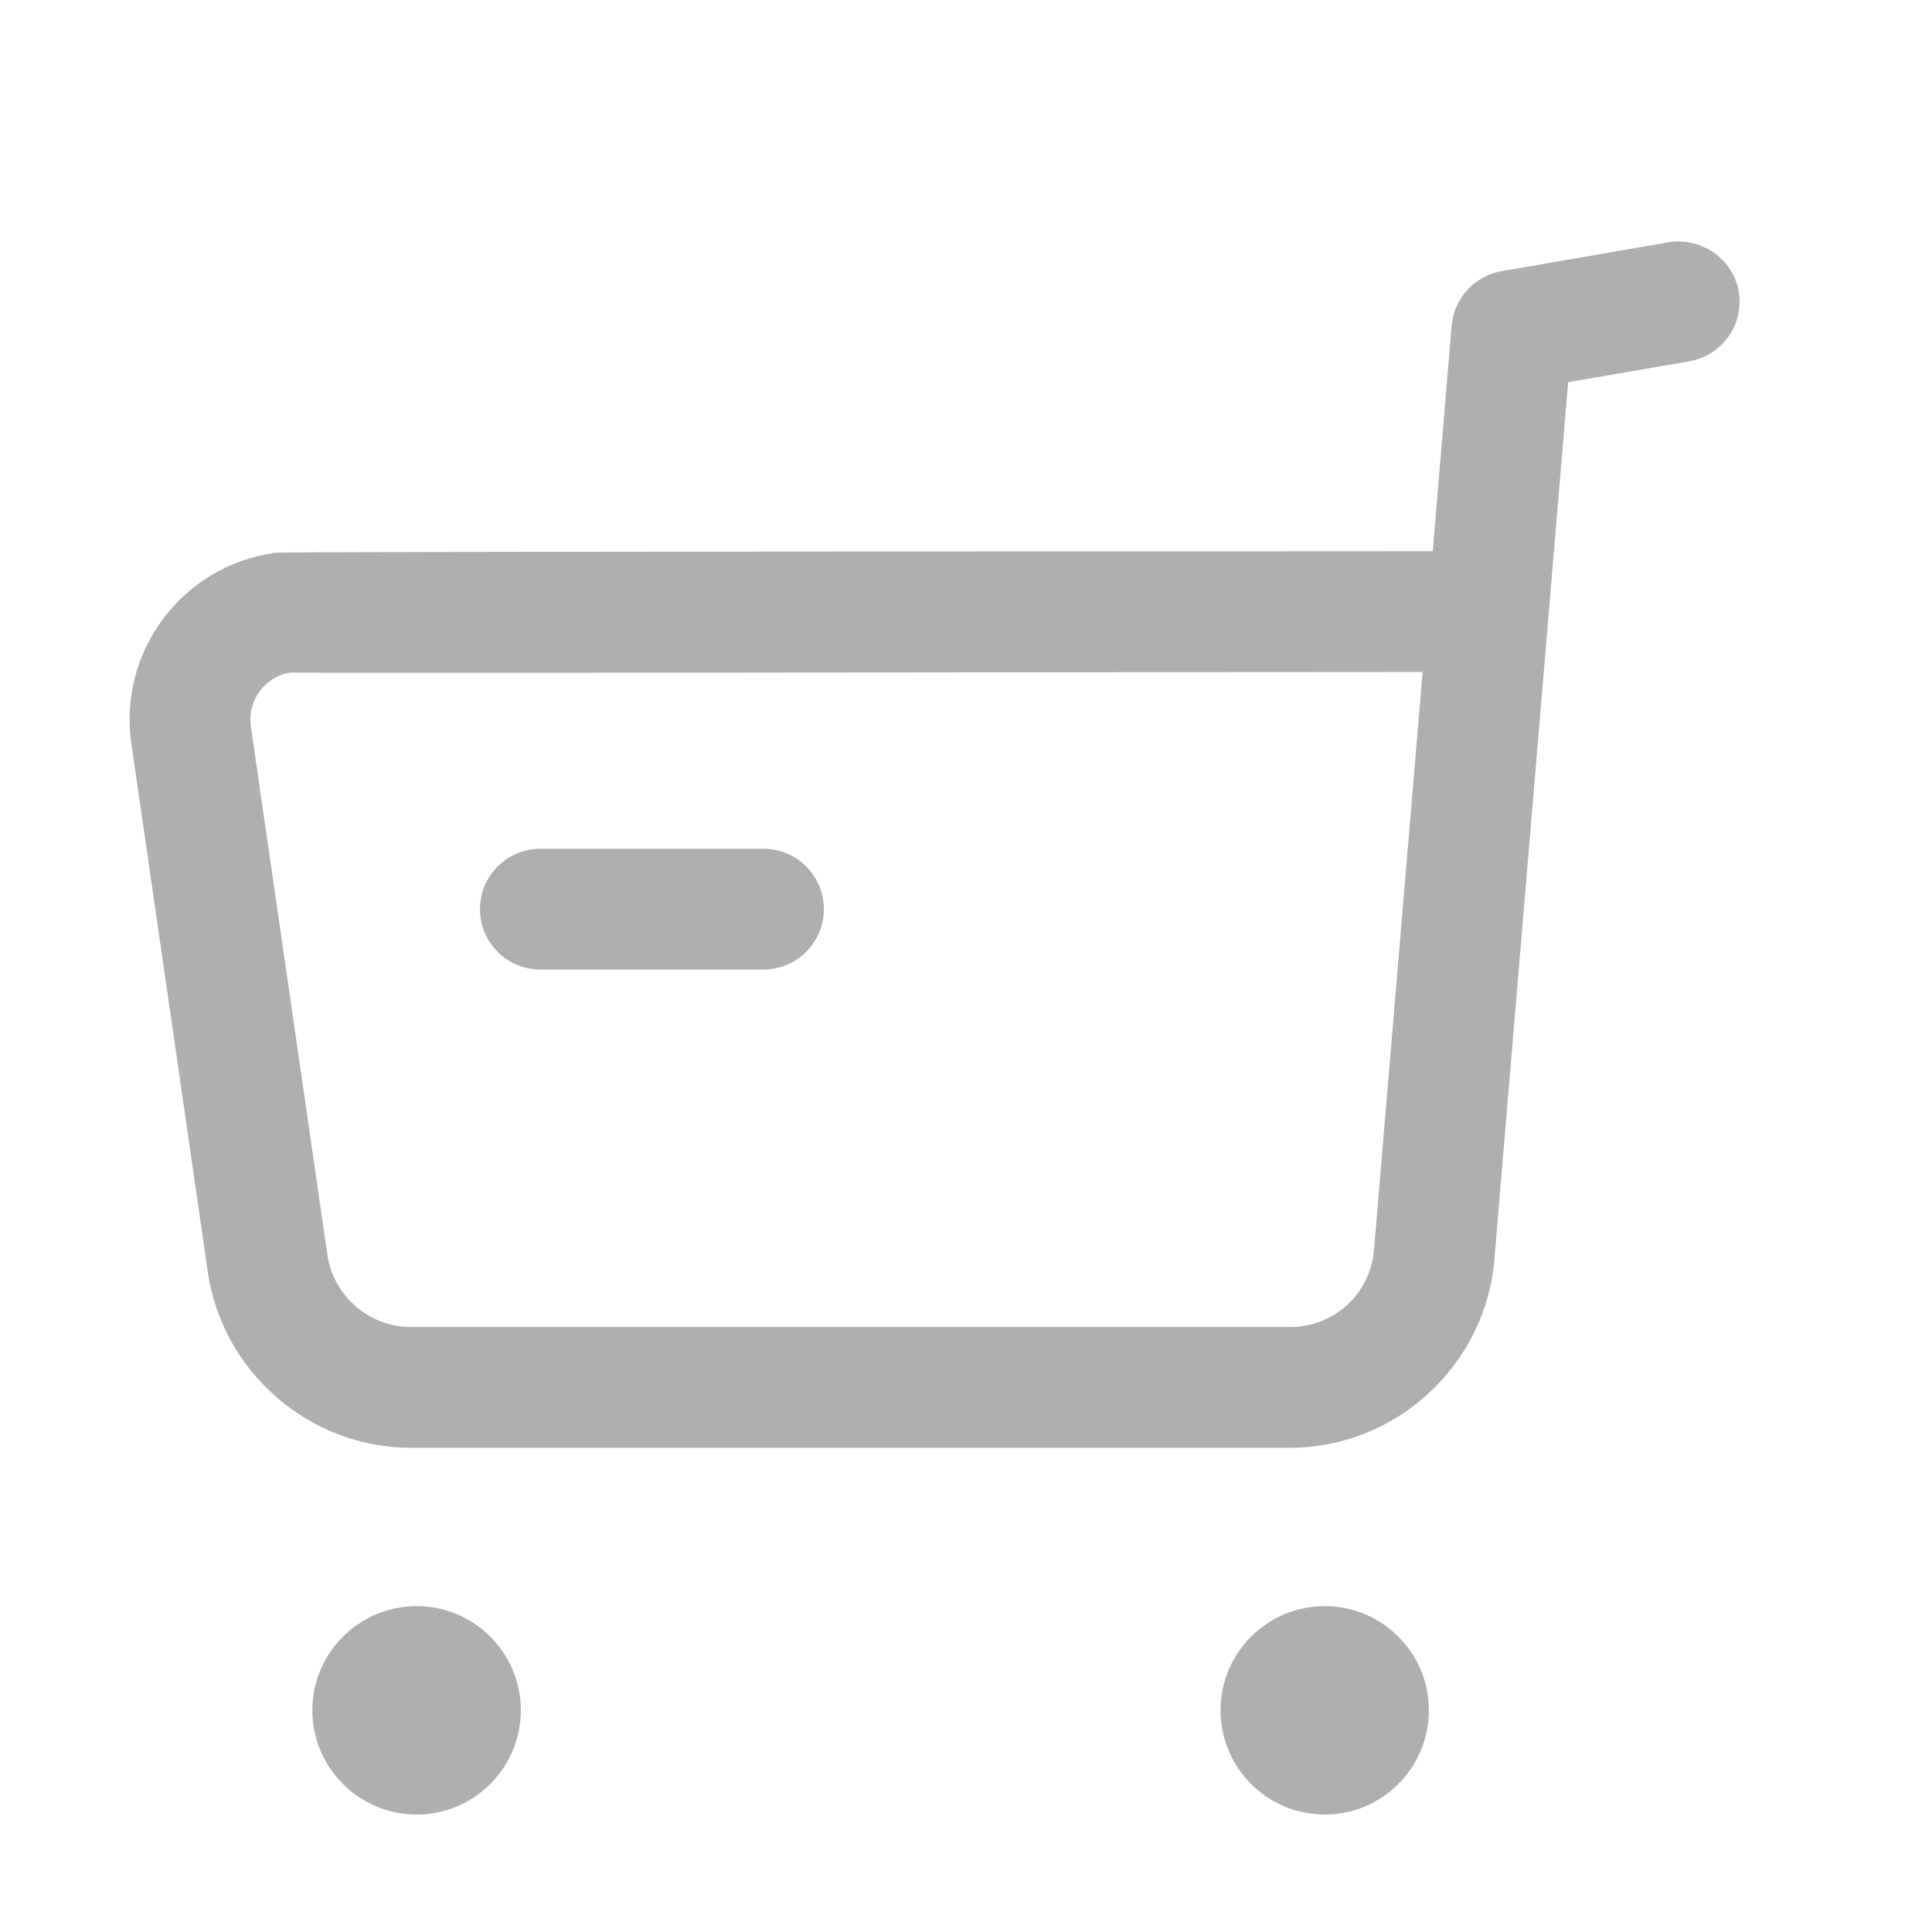
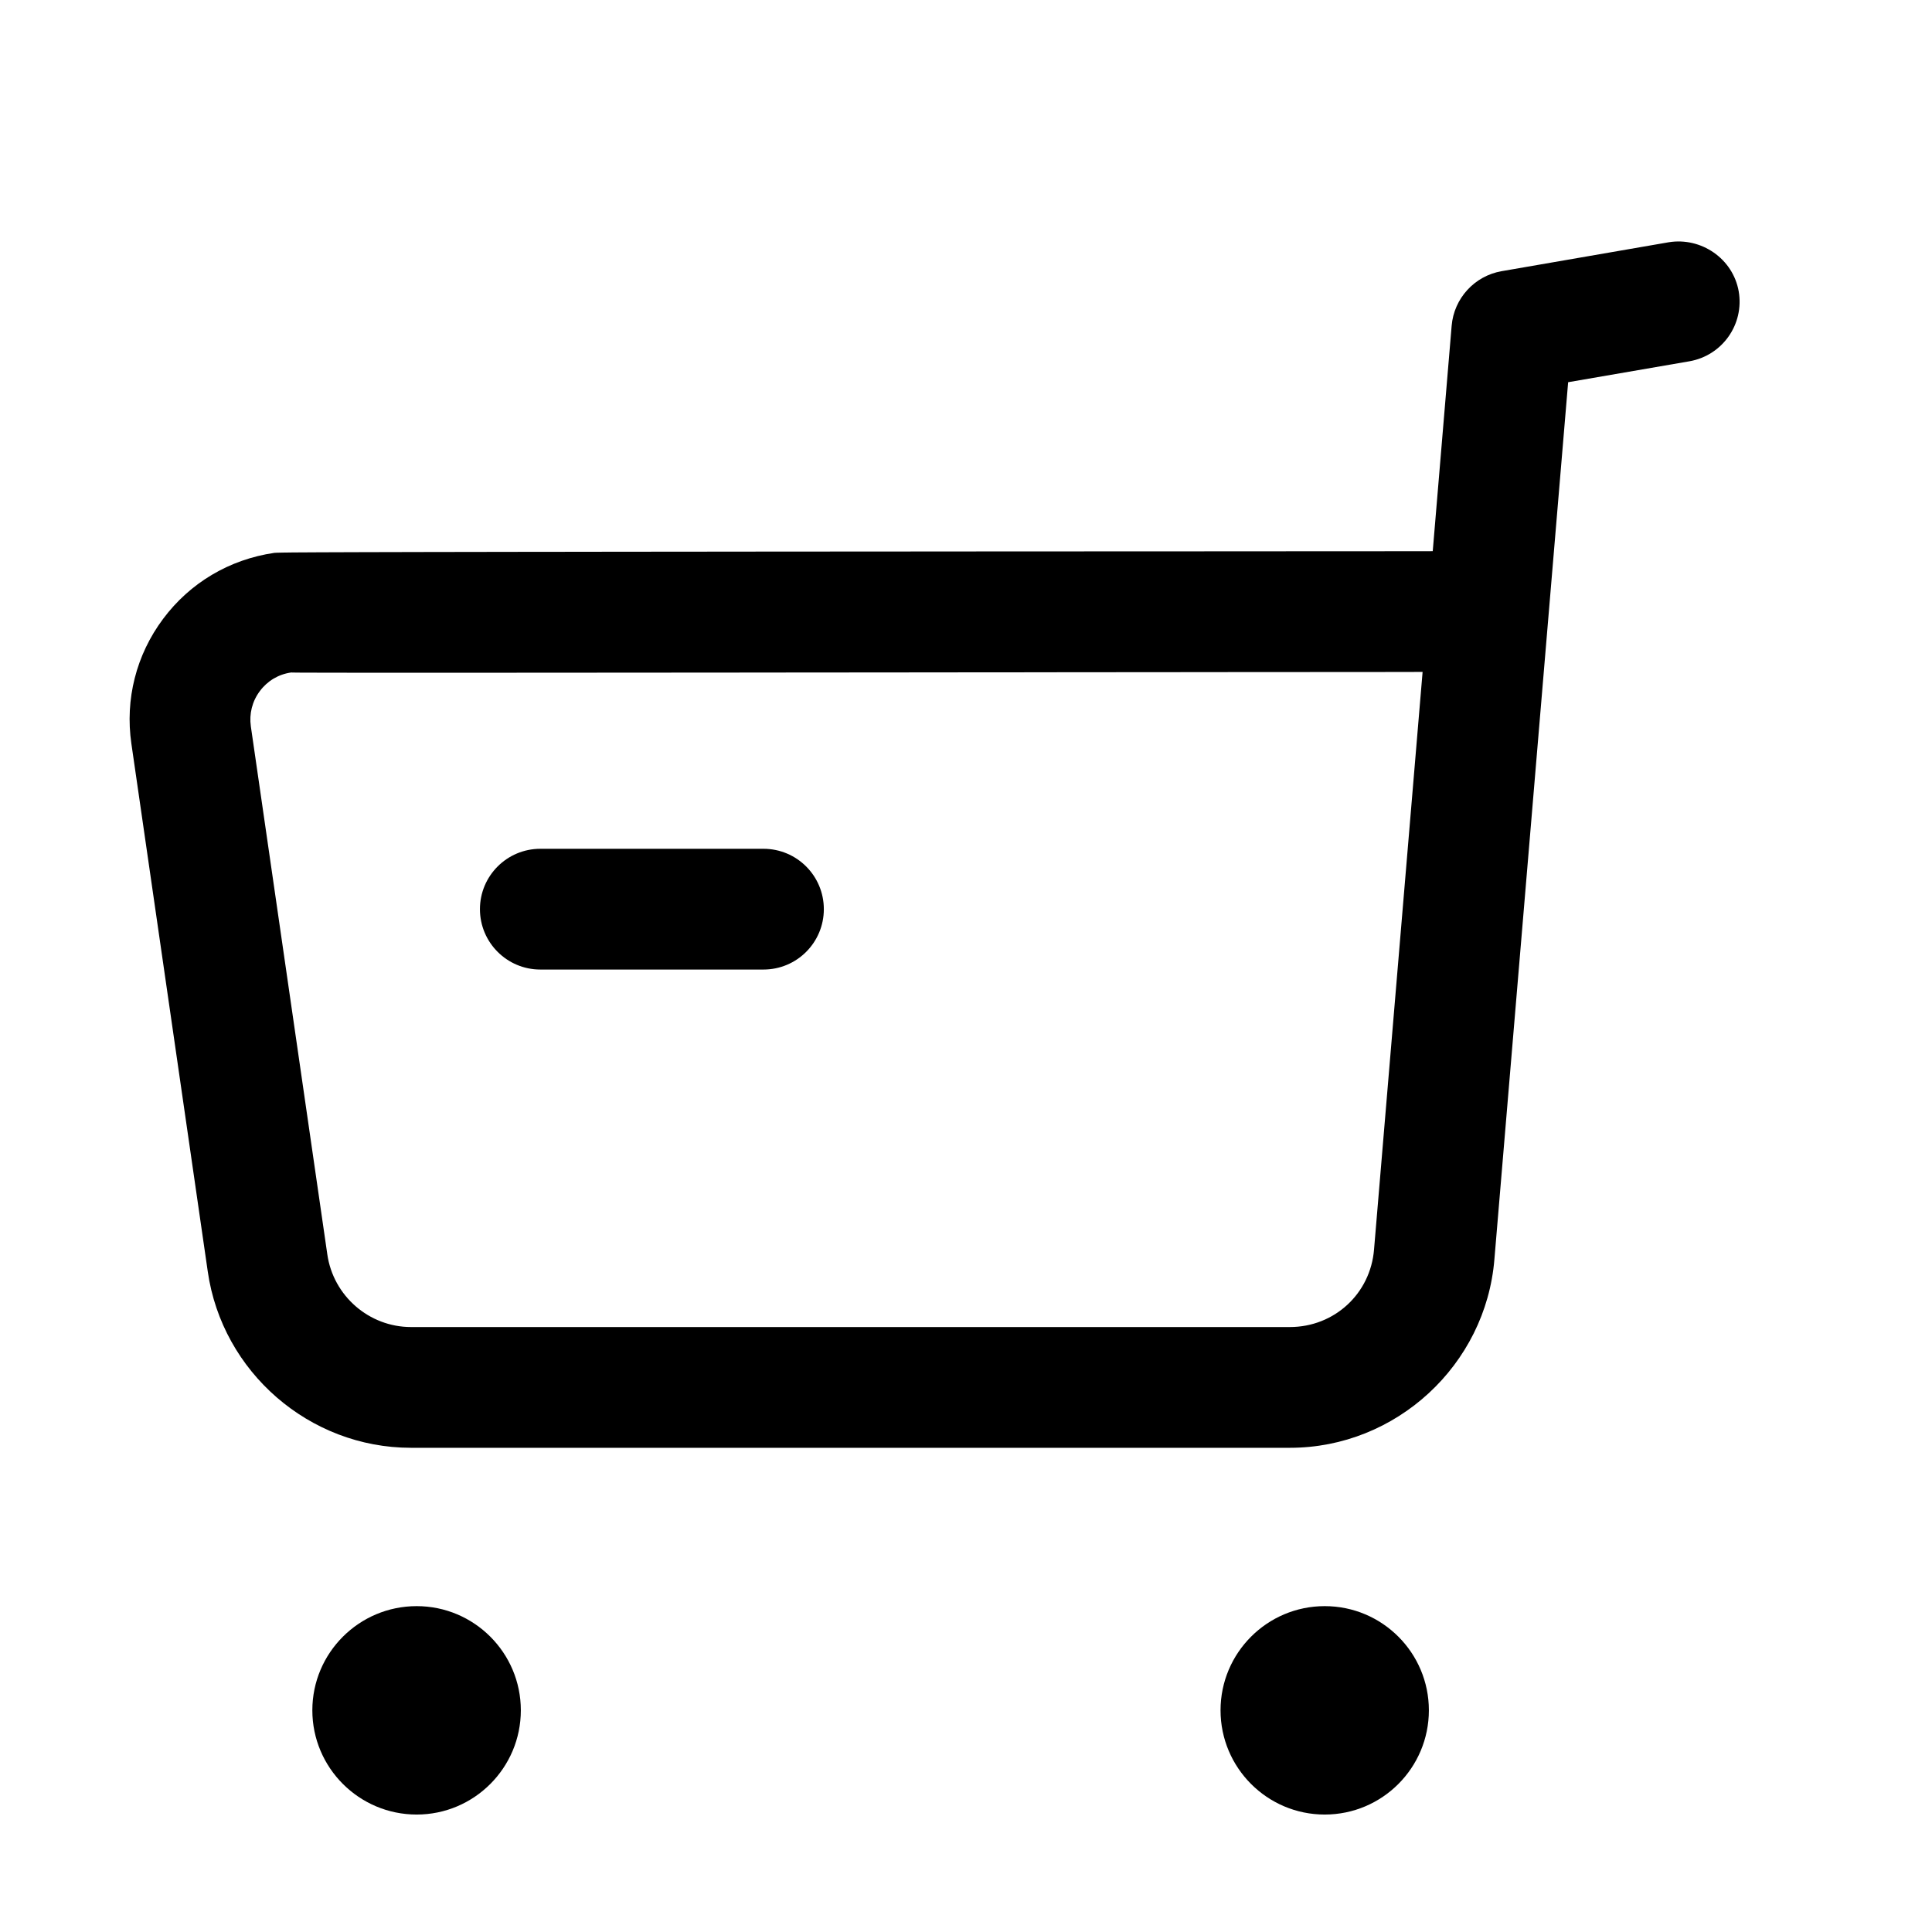
<svg xmlns="http://www.w3.org/2000/svg" width="24" height="24" viewBox="0 0 24 24" fill="none">
  <g id="Buy">
    <g id="Iconly/Light-Outline/Buy">
      <g id="Buy_2">
-         <path id="Combined-Shape" fill-rule="evenodd" clip-rule="evenodd" d="M16.456 19.952C15.742 19.952 15.162 20.532 15.162 21.246C15.162 21.96 15.742 22.541 16.456 22.541C17.171 22.541 17.75 21.96 17.75 21.246C17.75 20.532 17.171 19.952 16.456 19.952ZM5.176 19.952C4.461 19.952 3.88 20.532 3.88 21.246C3.88 21.96 4.461 22.541 5.176 22.541C5.89 22.541 6.47 21.96 6.47 21.246C6.47 20.532 5.89 19.952 5.176 19.952ZM20.732 3.009L18.652 3.369C18.317 3.428 18.062 3.706 18.033 4.046L17.798 6.847L16.924 6.848C16.782 6.848 16.641 6.848 16.501 6.848L14.897 6.849C14.769 6.849 14.643 6.849 14.518 6.849L12.746 6.85C12.635 6.85 12.525 6.85 12.416 6.85L11.175 6.851C11.077 6.851 10.979 6.851 10.884 6.851L9.792 6.852C9.706 6.852 9.621 6.852 9.537 6.852L8.585 6.853C8.51 6.853 8.436 6.853 8.363 6.853L7.738 6.854C7.671 6.854 7.606 6.854 7.542 6.854L6.817 6.855C6.761 6.855 6.705 6.855 6.65 6.855L6.039 6.856C5.991 6.856 5.945 6.856 5.899 6.856L5.51 6.857C5.469 6.857 5.429 6.857 5.39 6.857L4.957 6.858C4.924 6.858 4.892 6.858 4.86 6.858L4.593 6.859C4.566 6.859 4.539 6.859 4.513 6.859L4.227 6.86C4.205 6.86 4.185 6.86 4.164 6.86L3.997 6.861C3.979 6.861 3.963 6.861 3.947 6.861L3.777 6.862C3.765 6.862 3.753 6.862 3.741 6.862L3.649 6.863C3.64 6.863 3.631 6.863 3.623 6.863L3.556 6.864C3.55 6.864 3.543 6.864 3.538 6.864L3.492 6.865C3.488 6.865 3.484 6.865 3.48 6.865L3.452 6.866C3.449 6.866 3.447 6.866 3.444 6.866L3.423 6.867L3.42 6.867C3.41 6.868 3.407 6.868 3.407 6.868C2.85 6.949 2.36 7.24 2.026 7.688C1.692 8.135 1.552 8.686 1.632 9.238L2.581 15.796C2.76 17.044 3.844 17.985 5.104 17.985H16.025C17.342 17.985 18.457 16.957 18.564 15.643L19.48 4.748L20.987 4.488C21.396 4.416 21.669 4.029 21.599 3.62C21.527 3.211 21.132 2.945 20.732 3.009ZM17.125 8.348L17.672 8.347L17.069 15.52C17.025 16.072 16.574 16.485 16.023 16.485H5.106C4.585 16.485 4.14 16.098 4.066 15.582L3.116 9.023C3.094 8.867 3.133 8.711 3.228 8.585C3.322 8.458 3.46 8.376 3.616 8.354C3.624 8.355 3.641 8.355 3.668 8.355L3.776 8.356C3.799 8.356 3.824 8.356 3.851 8.356L4.418 8.357C4.466 8.357 4.515 8.357 4.567 8.357L5.899 8.357C5.973 8.357 6.049 8.357 6.126 8.357L7.646 8.356C7.737 8.356 7.829 8.356 7.922 8.356L8.782 8.355C8.88 8.355 8.979 8.355 9.079 8.355L9.99 8.354C10.092 8.354 10.196 8.354 10.3 8.354L10.927 8.353C11.033 8.353 11.138 8.353 11.244 8.353L12.202 8.352C12.309 8.352 12.415 8.352 12.522 8.352L13.163 8.351C13.27 8.351 13.376 8.351 13.482 8.351L14.117 8.35C14.223 8.35 14.328 8.35 14.432 8.35L15.363 8.349C15.465 8.349 15.566 8.349 15.667 8.349L16.843 8.348C16.938 8.348 17.032 8.348 17.125 8.348ZM6.712 10.544C6.298 10.544 5.962 10.88 5.962 11.294C5.962 11.708 6.298 12.044 6.712 12.044H9.484C9.899 12.044 10.234 11.708 10.234 11.294C10.234 10.88 9.899 10.544 9.484 10.544H6.712Z" fill="#9B9B9B" fill-opacity="0.8" />
+         <path id="Combined-Shape" fill-rule="evenodd" clip-rule="evenodd" d="M16.456 19.952C15.742 19.952 15.162 20.532 15.162 21.246C15.162 21.96 15.742 22.541 16.456 22.541C17.171 22.541 17.75 21.96 17.75 21.246C17.75 20.532 17.171 19.952 16.456 19.952ZM5.176 19.952C4.461 19.952 3.88 20.532 3.88 21.246C3.88 21.96 4.461 22.541 5.176 22.541C5.89 22.541 6.47 21.96 6.47 21.246C6.47 20.532 5.89 19.952 5.176 19.952ZM20.732 3.009L18.652 3.369C18.317 3.428 18.062 3.706 18.033 4.046L17.798 6.847L16.924 6.848C16.782 6.848 16.641 6.848 16.501 6.848L14.897 6.849C14.769 6.849 14.643 6.849 14.518 6.849L12.746 6.85C12.635 6.85 12.525 6.85 12.416 6.85L11.175 6.851C11.077 6.851 10.979 6.851 10.884 6.851L9.792 6.852C9.706 6.852 9.621 6.852 9.537 6.852L8.585 6.853C8.51 6.853 8.436 6.853 8.363 6.853L7.738 6.854C7.671 6.854 7.606 6.854 7.542 6.854L6.817 6.855C6.761 6.855 6.705 6.855 6.65 6.855L6.039 6.856C5.991 6.856 5.945 6.856 5.899 6.856L5.51 6.857C5.469 6.857 5.429 6.857 5.39 6.857L4.957 6.858C4.924 6.858 4.892 6.858 4.86 6.858L4.593 6.859C4.566 6.859 4.539 6.859 4.513 6.859L4.227 6.86C4.205 6.86 4.185 6.86 4.164 6.86L3.997 6.861C3.979 6.861 3.963 6.861 3.947 6.861L3.777 6.862C3.765 6.862 3.753 6.862 3.741 6.862L3.649 6.863C3.64 6.863 3.631 6.863 3.623 6.863L3.556 6.864C3.55 6.864 3.543 6.864 3.538 6.864L3.492 6.865C3.488 6.865 3.484 6.865 3.48 6.865L3.452 6.866C3.449 6.866 3.447 6.866 3.444 6.866L3.423 6.867L3.42 6.867C3.41 6.868 3.407 6.868 3.407 6.868C2.85 6.949 2.36 7.24 2.026 7.688C1.692 8.135 1.552 8.686 1.632 9.238L2.581 15.796C2.76 17.044 3.844 17.985 5.104 17.985H16.025C17.342 17.985 18.457 16.957 18.564 15.643L19.48 4.748L20.987 4.488C21.396 4.416 21.669 4.029 21.599 3.62C21.527 3.211 21.132 2.945 20.732 3.009ZM17.125 8.348L17.672 8.347L17.069 15.52C17.025 16.072 16.574 16.485 16.023 16.485H5.106C4.585 16.485 4.14 16.098 4.066 15.582L3.116 9.023C3.094 8.867 3.133 8.711 3.228 8.585C3.322 8.458 3.46 8.376 3.616 8.354C3.624 8.355 3.641 8.355 3.668 8.355L3.776 8.356C3.799 8.356 3.824 8.356 3.851 8.356L4.418 8.357C4.466 8.357 4.515 8.357 4.567 8.357L5.899 8.357C5.973 8.357 6.049 8.357 6.126 8.357L7.646 8.356C7.737 8.356 7.829 8.356 7.922 8.356L8.782 8.355C8.88 8.355 8.979 8.355 9.079 8.355L9.99 8.354C10.092 8.354 10.196 8.354 10.3 8.354L10.927 8.353C11.033 8.353 11.138 8.353 11.244 8.353L12.202 8.352C12.309 8.352 12.415 8.352 12.522 8.352L13.163 8.351C13.27 8.351 13.376 8.351 13.482 8.351L14.117 8.35C14.223 8.35 14.328 8.35 14.432 8.35L15.363 8.349C15.465 8.349 15.566 8.349 15.667 8.349L16.843 8.348C16.938 8.348 17.032 8.348 17.125 8.348ZM6.712 10.544C6.298 10.544 5.962 10.88 5.962 11.294C5.962 11.708 6.298 12.044 6.712 12.044H9.484C9.899 12.044 10.234 11.708 10.234 11.294C10.234 10.88 9.899 10.544 9.484 10.544H6.712Z" fill="currentColor" />
      </g>
    </g>
  </g>
</svg>
